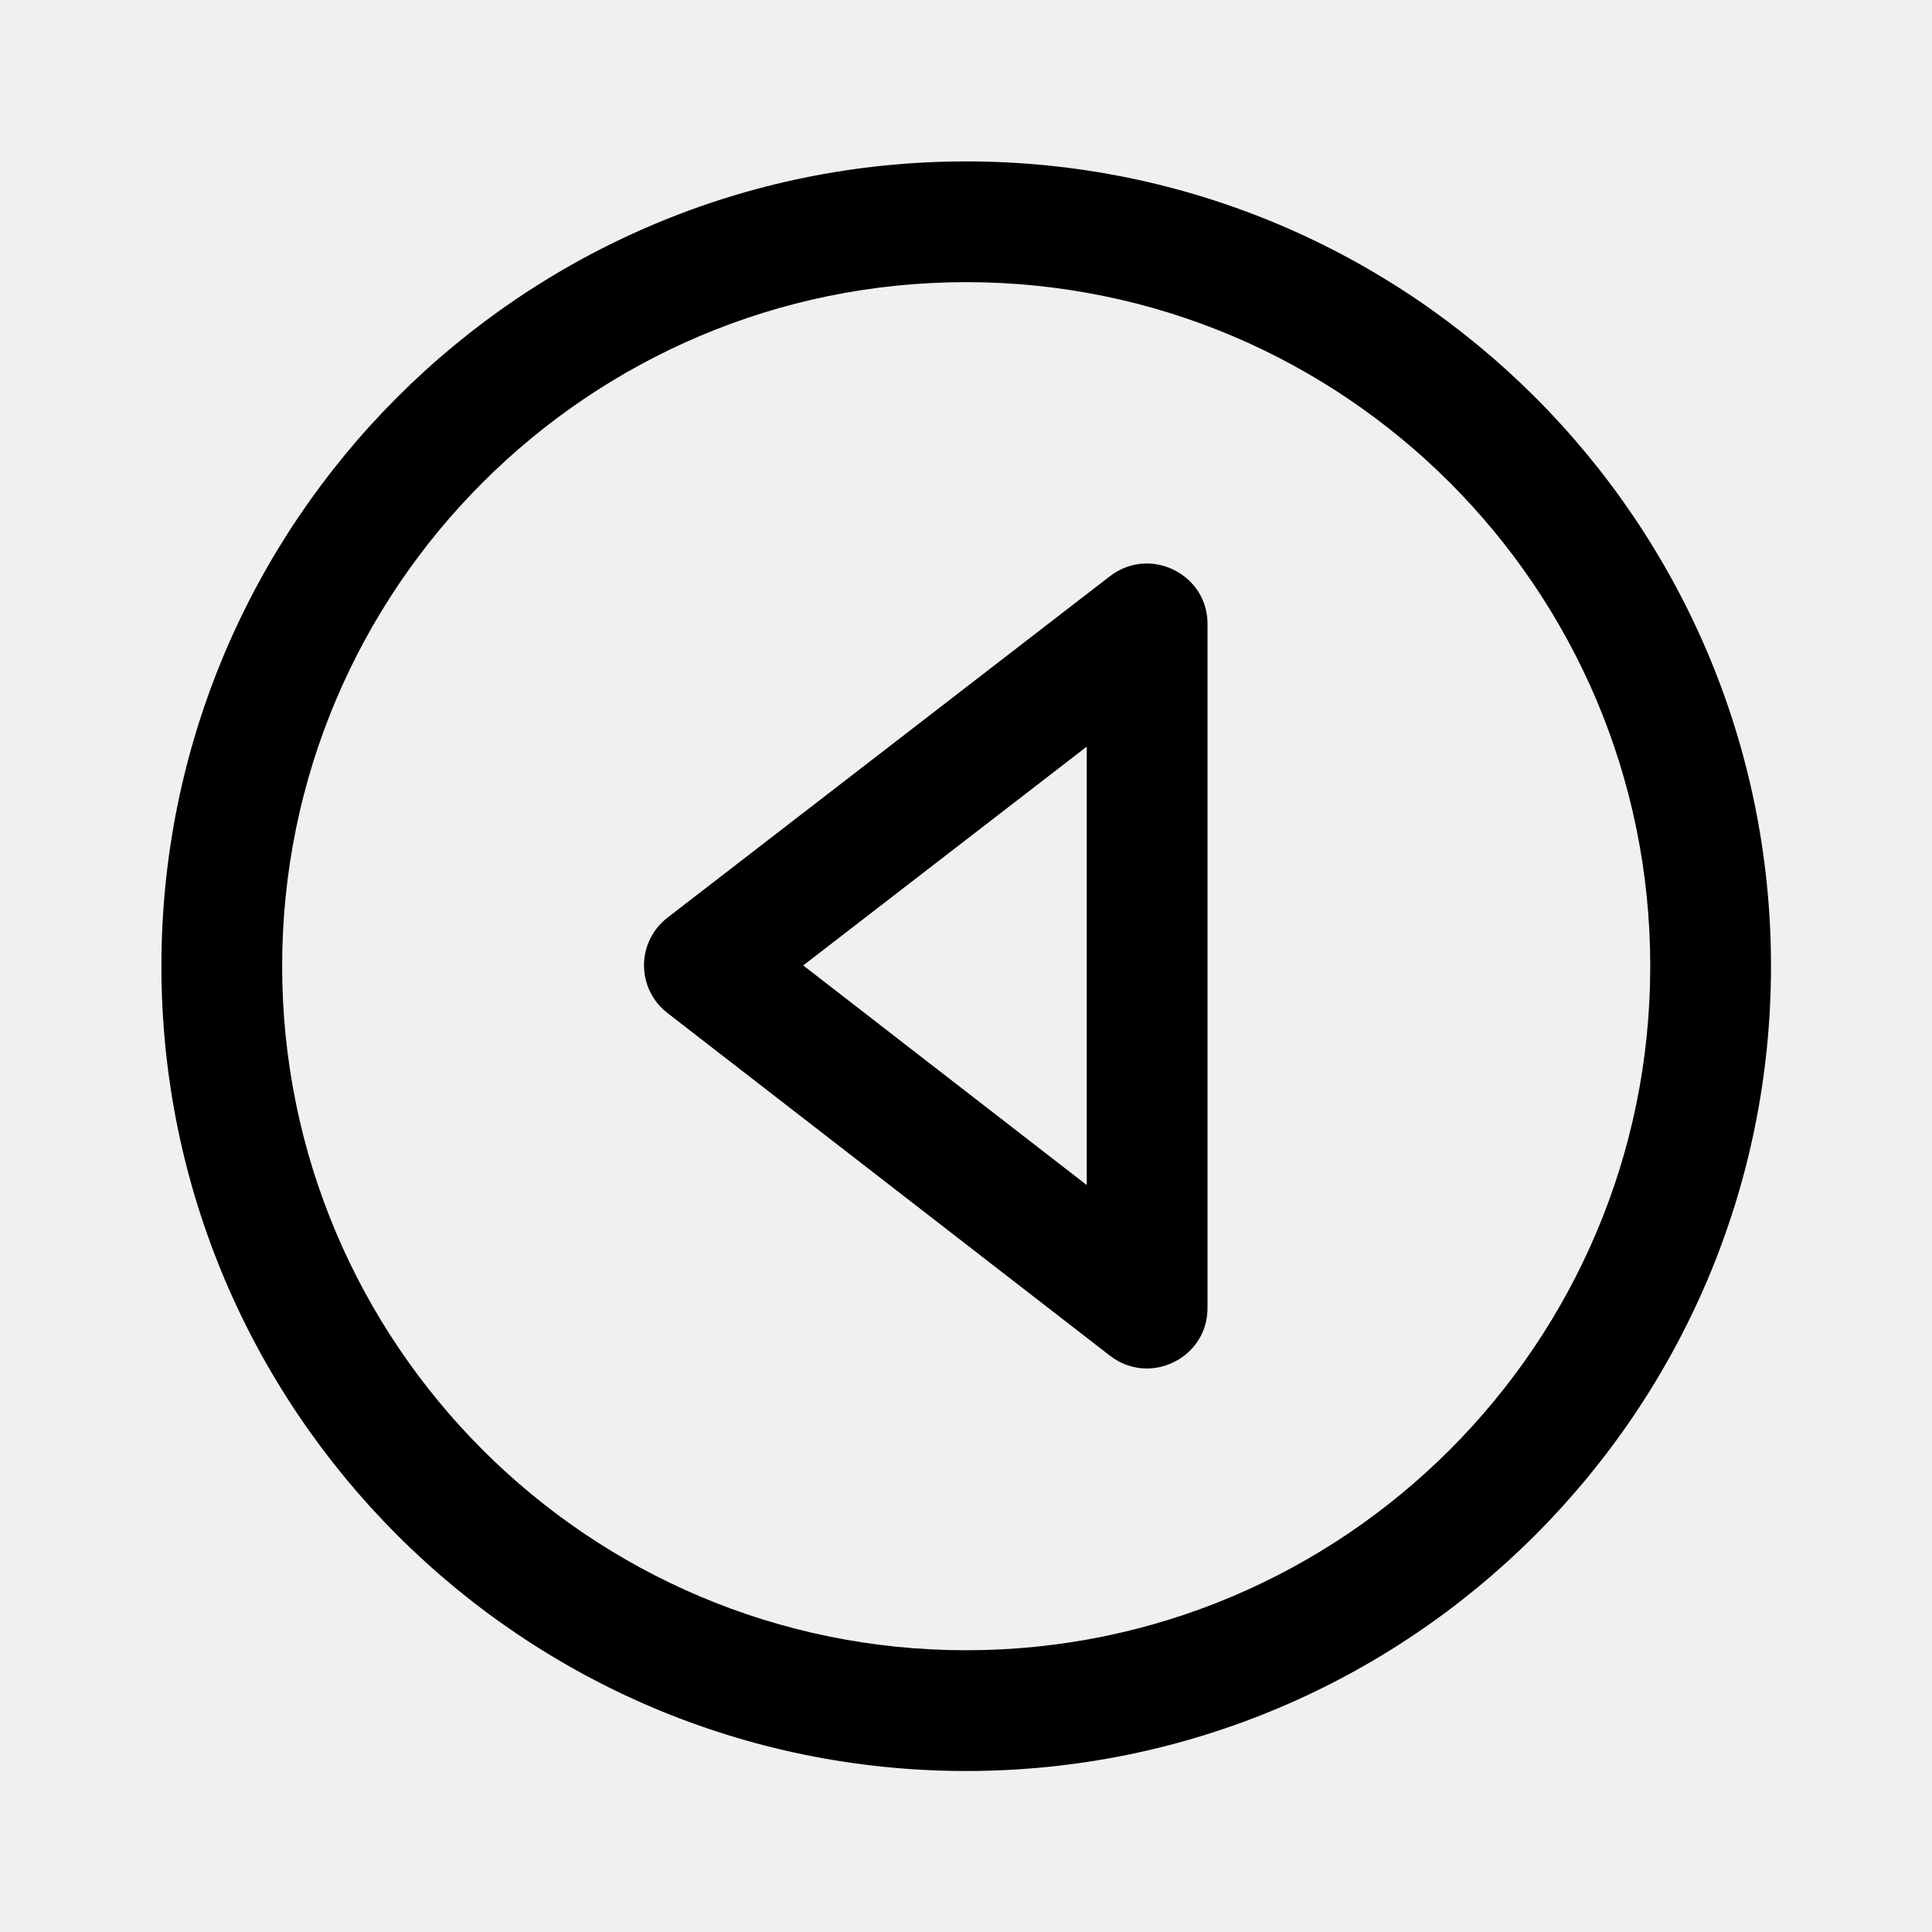
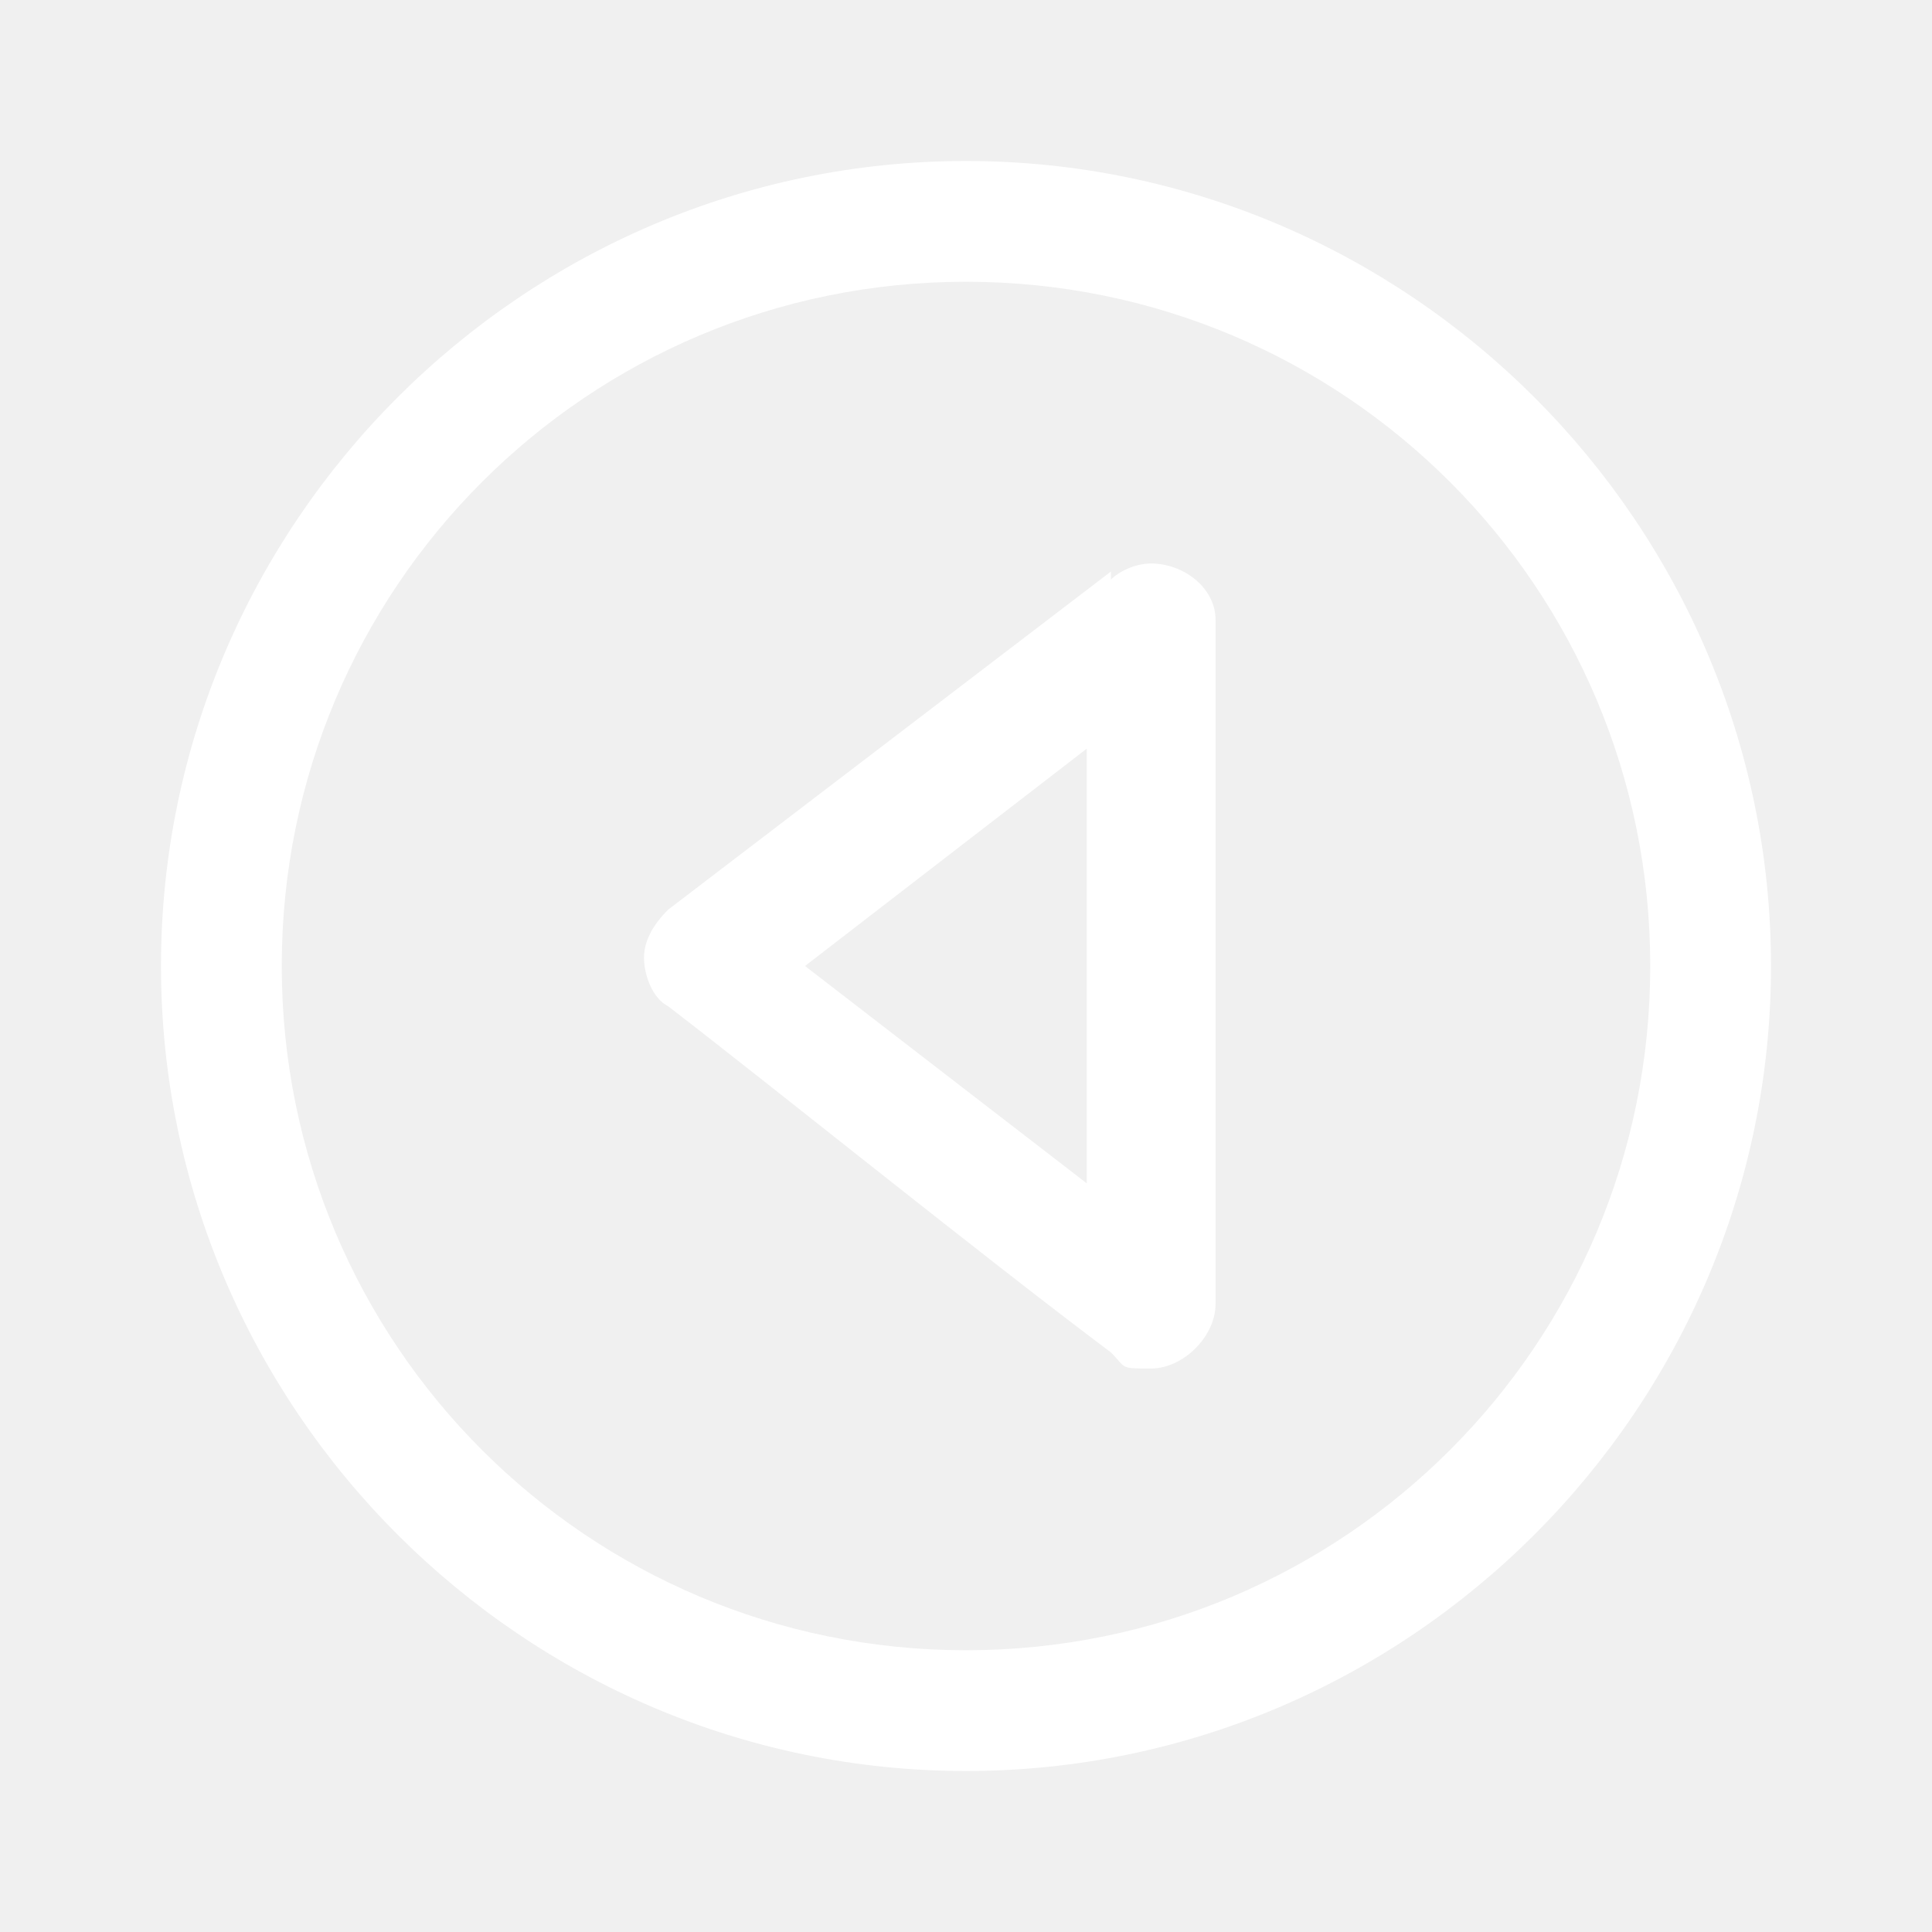
- <svg xmlns="http://www.w3.org/2000/svg" clip-rule="evenodd" fill-rule="evenodd" stroke-linejoin="round" stroke-miterlimit="2" viewBox="0 0 24 24">
-   <path d="m22 12.002c0-5.517-4.48-9.997-9.998-9.997-5.517 0-9.997 4.48-9.997 9.997 0 5.518 4.48 9.998 9.997 9.998 5.518 0 9.998-4.48 9.998-9.998zm-1.5 0c0 4.69-3.808 8.498-8.498 8.498s-8.497-3.808-8.497-8.498 3.807-8.497 8.497-8.497 8.498 3.807 8.498 8.497zm-6.711-4.845c.141-.108.3-.157.456-.157.389 0 .755.306.755.749v8.501c0 .445-.367.75-.755.75-.157 0-.316-.05-.457-.159-1.554-1.203-4.199-3.252-5.498-4.258-.184-.142-.29-.36-.29-.592 0-.23.107-.449.291-.591zm-.289 7.564v-5.446l-3.522 2.718z" fill-rule="nonzero" />
+ <svg xmlns="http://www.w3.org/2000/svg" id="Calque_1" data-name="Calque 1" version="1.1" viewBox="0 0 24 24">
+   <defs>
+     <style>
+       .cls-1 {
+         fill: #fff;
+         stroke-width: 0px;
+       }
+     </style>
+   </defs>
+   <path class="cls-1" d="M22,12c0-5.5-4.5-10-10-10S2,6.5,2,12s4.5,10,10,10,10-4.5,10-10ZM20.5,12c0,4.7-3.8,8.5-8.5,8.5S3.5,16.7,3.5,12,7.3,3.5,12,3.5s8.5,3.8,8.5,8.5ZM13.8,7.2c.1-.1.3-.2.5-.2.4,0,.8.3.8.7v8.5c0,.4-.4.8-.8.8s-.3,0-.5-.2c-1.6-1.2-4.2-3.3-5.5-4.3-.2-.1-.3-.4-.3-.6s.1-.4.3-.6l5.5-4.2ZM13.5,14.7v-5.4l-3.5,2.7,3.5,2.7Z" />
</svg>
